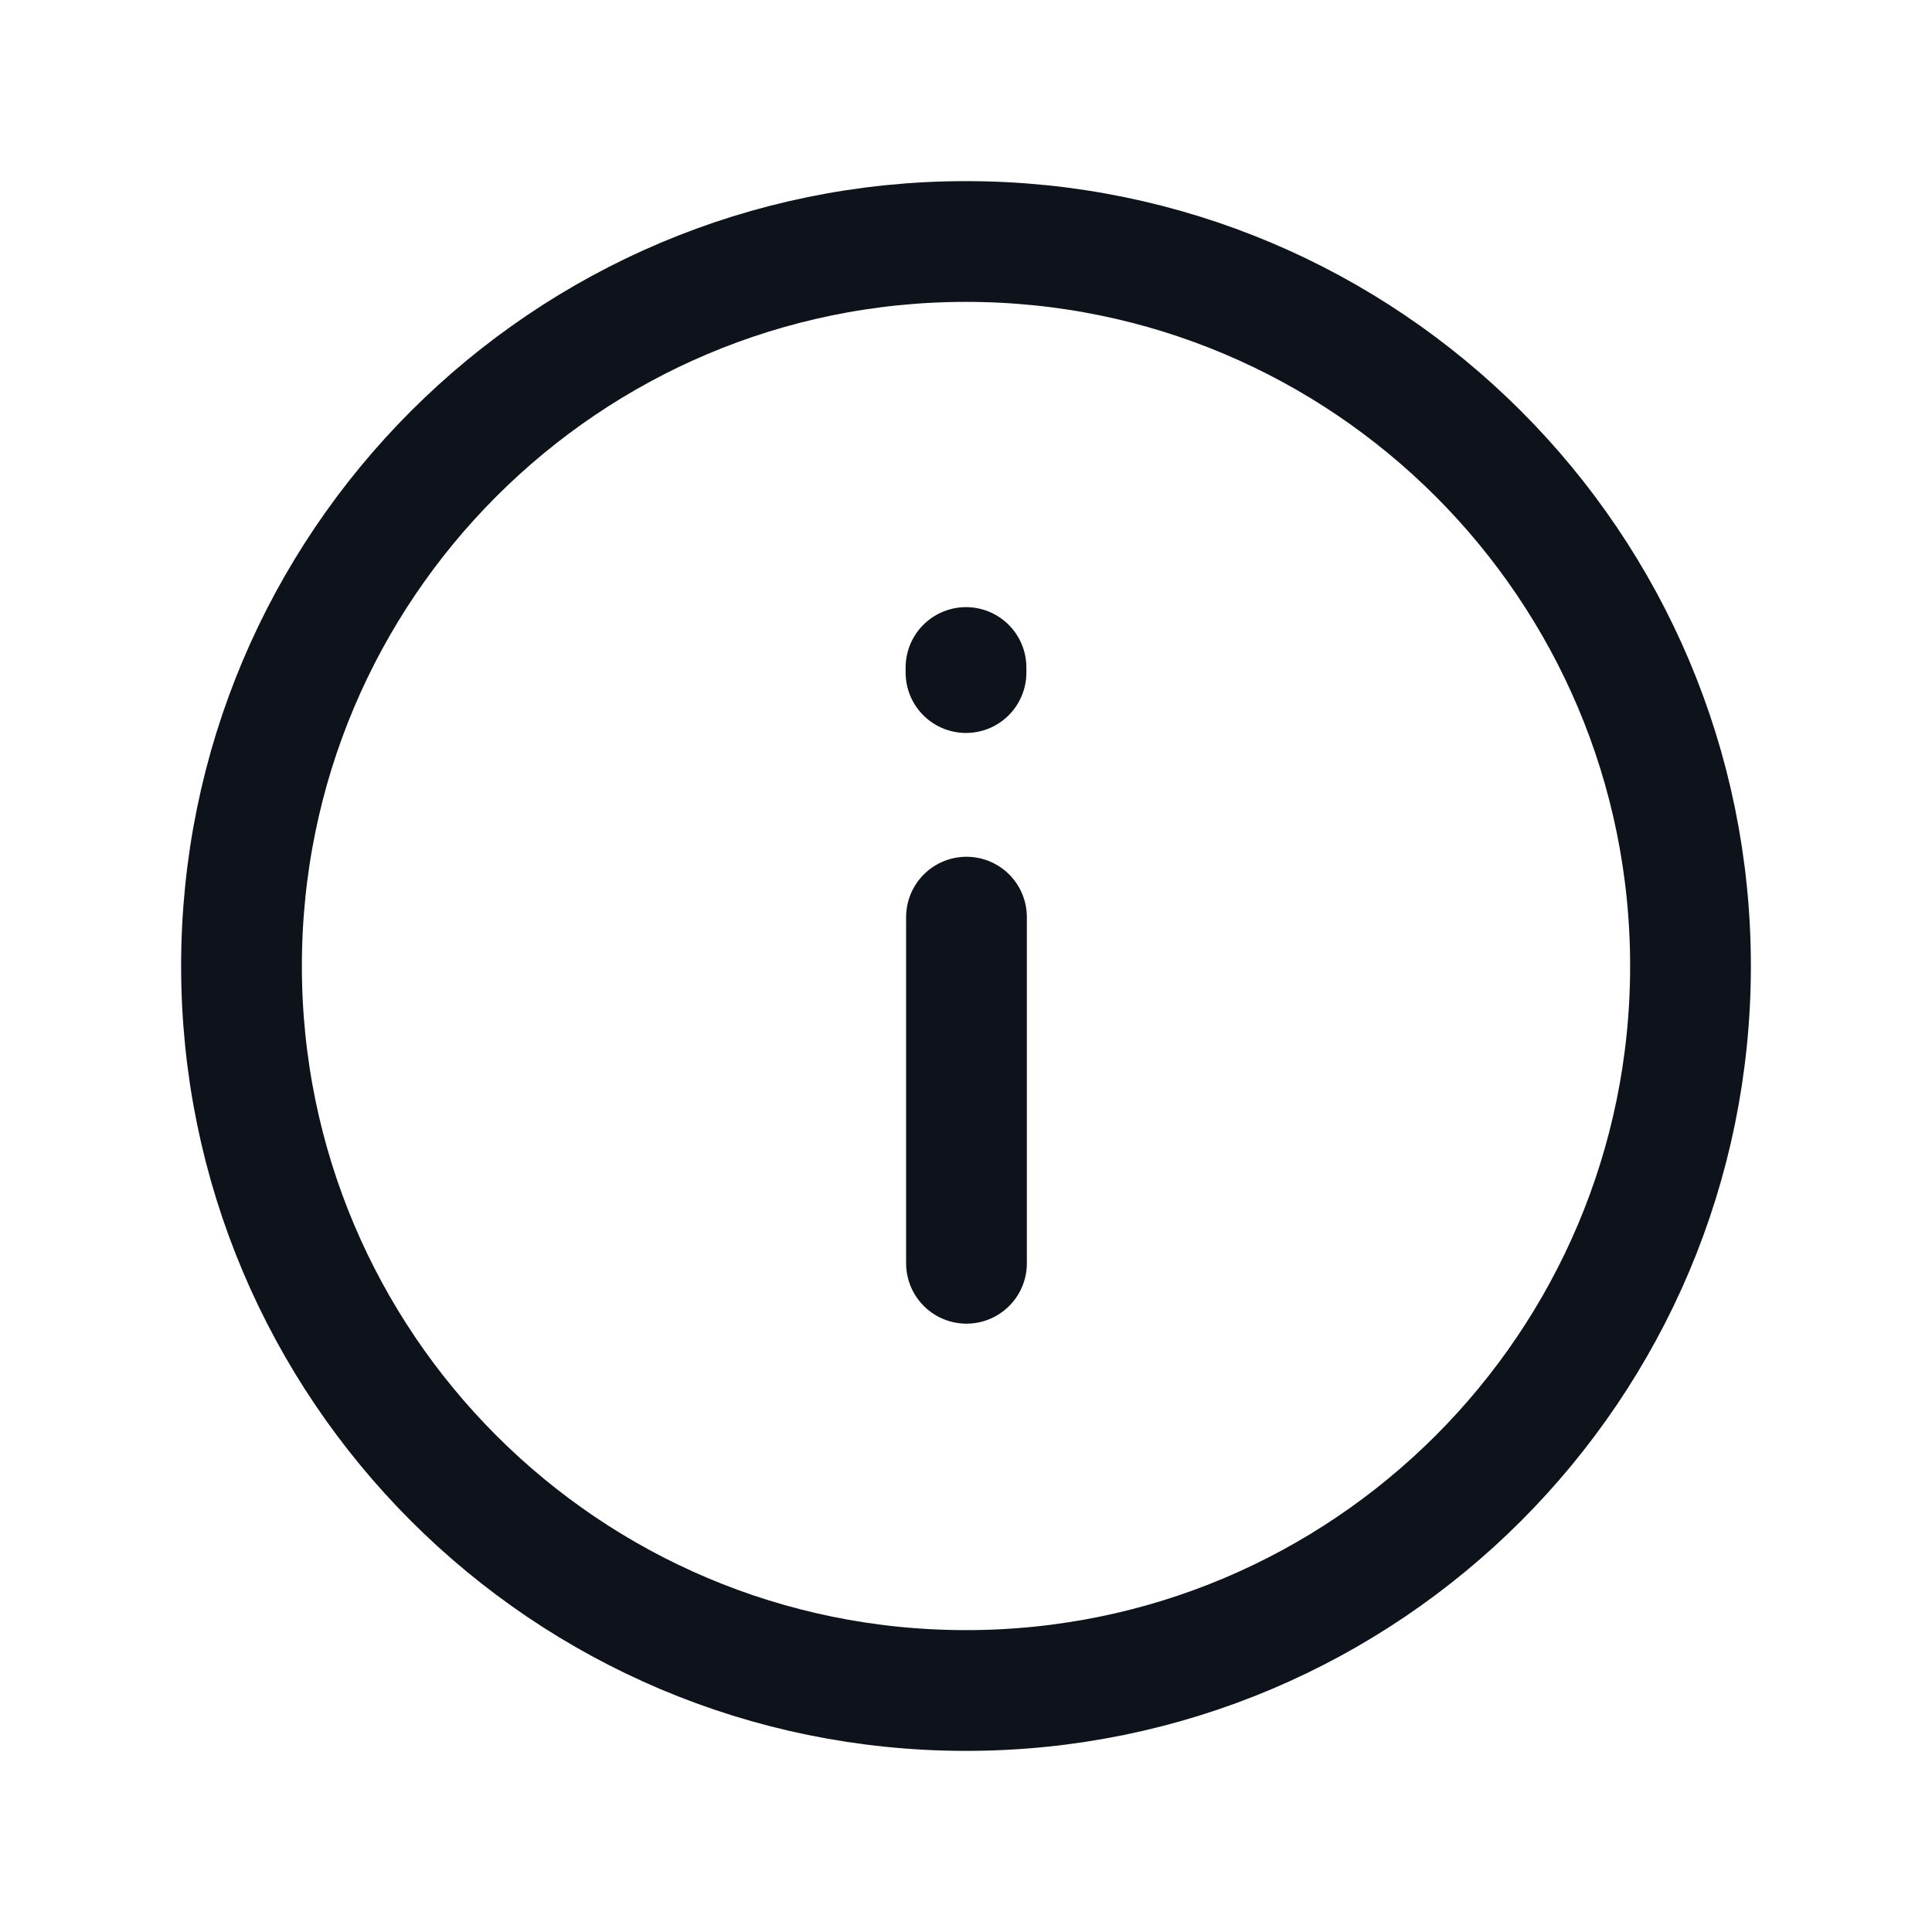
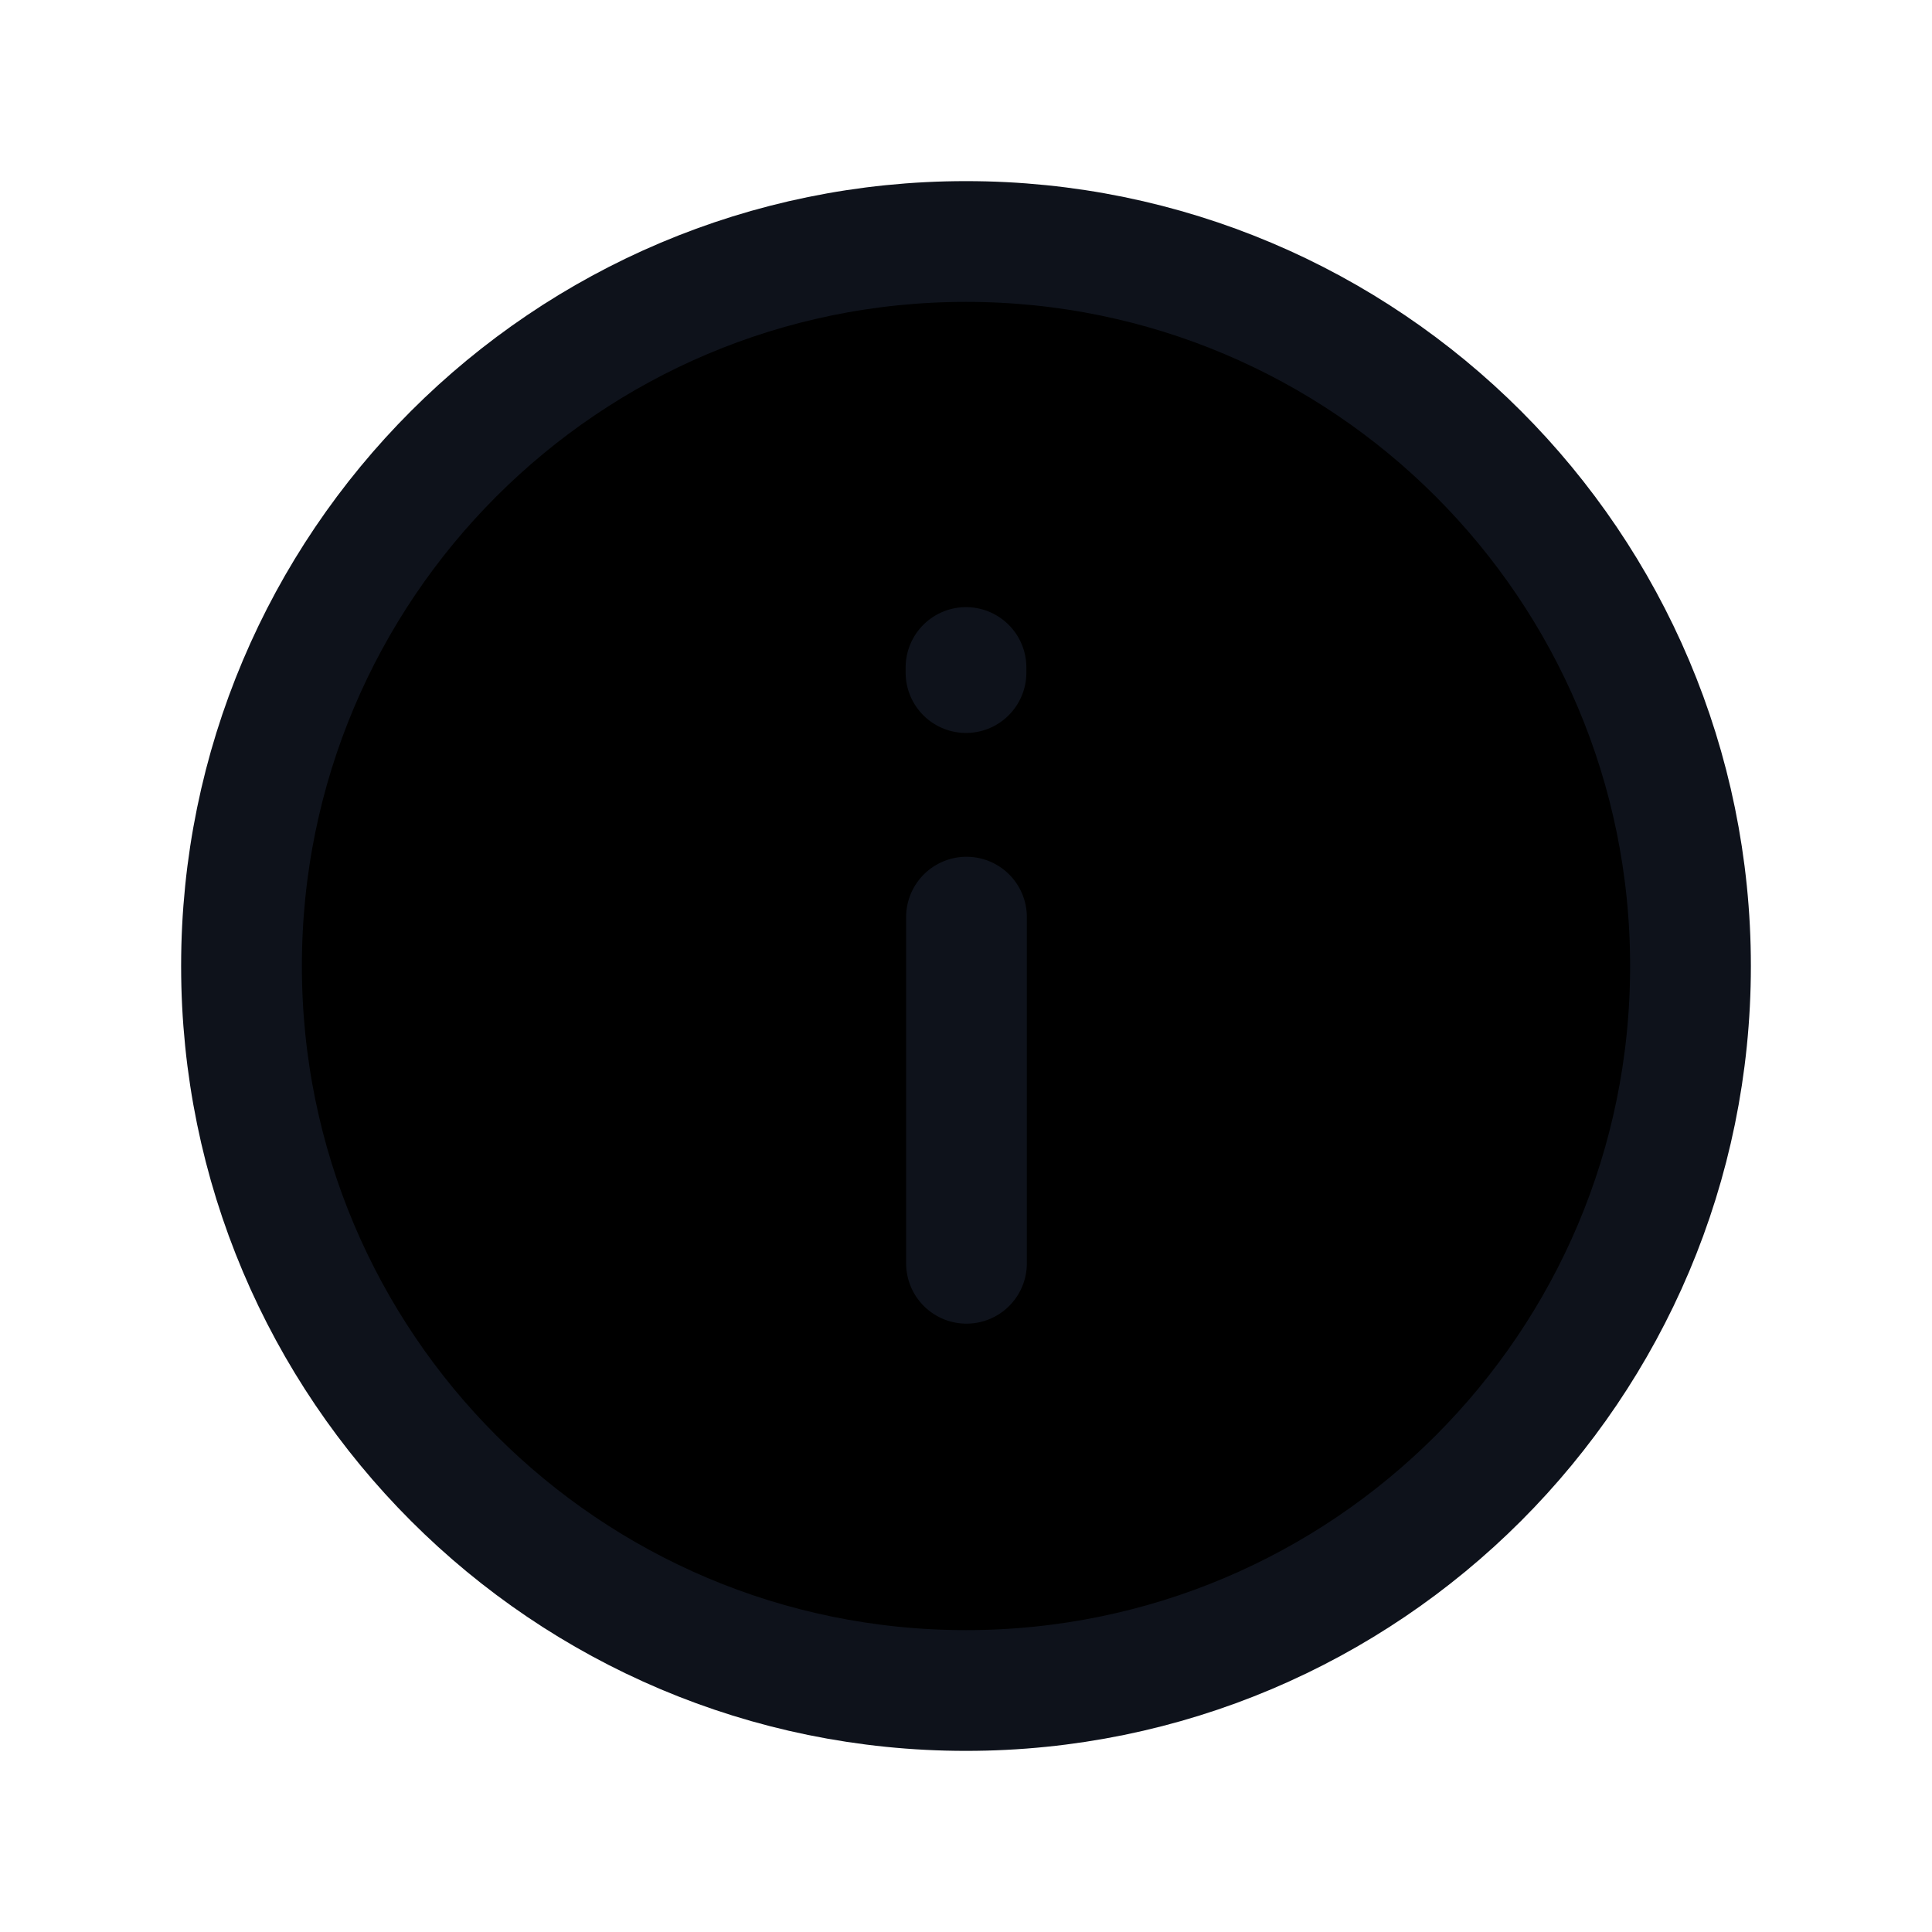
- <svg xmlns="http://www.w3.org/2000/svg" width="24" height="24" fill="none" viewBox="0 0 24 24">
+ <svg xmlns="http://www.w3.org/2000/svg" width="1em" height="1em" viewBox="0 0 24 24">
  <path stroke="#0E121B" stroke-linecap="round" stroke-linejoin="round" stroke-width="1.5" d="M3 12a9 9 0 1 0 18 0 9 9 0 0 0-18 0ZM12.006 15.693v-4.3M12 8.355v-.063" />
</svg>
